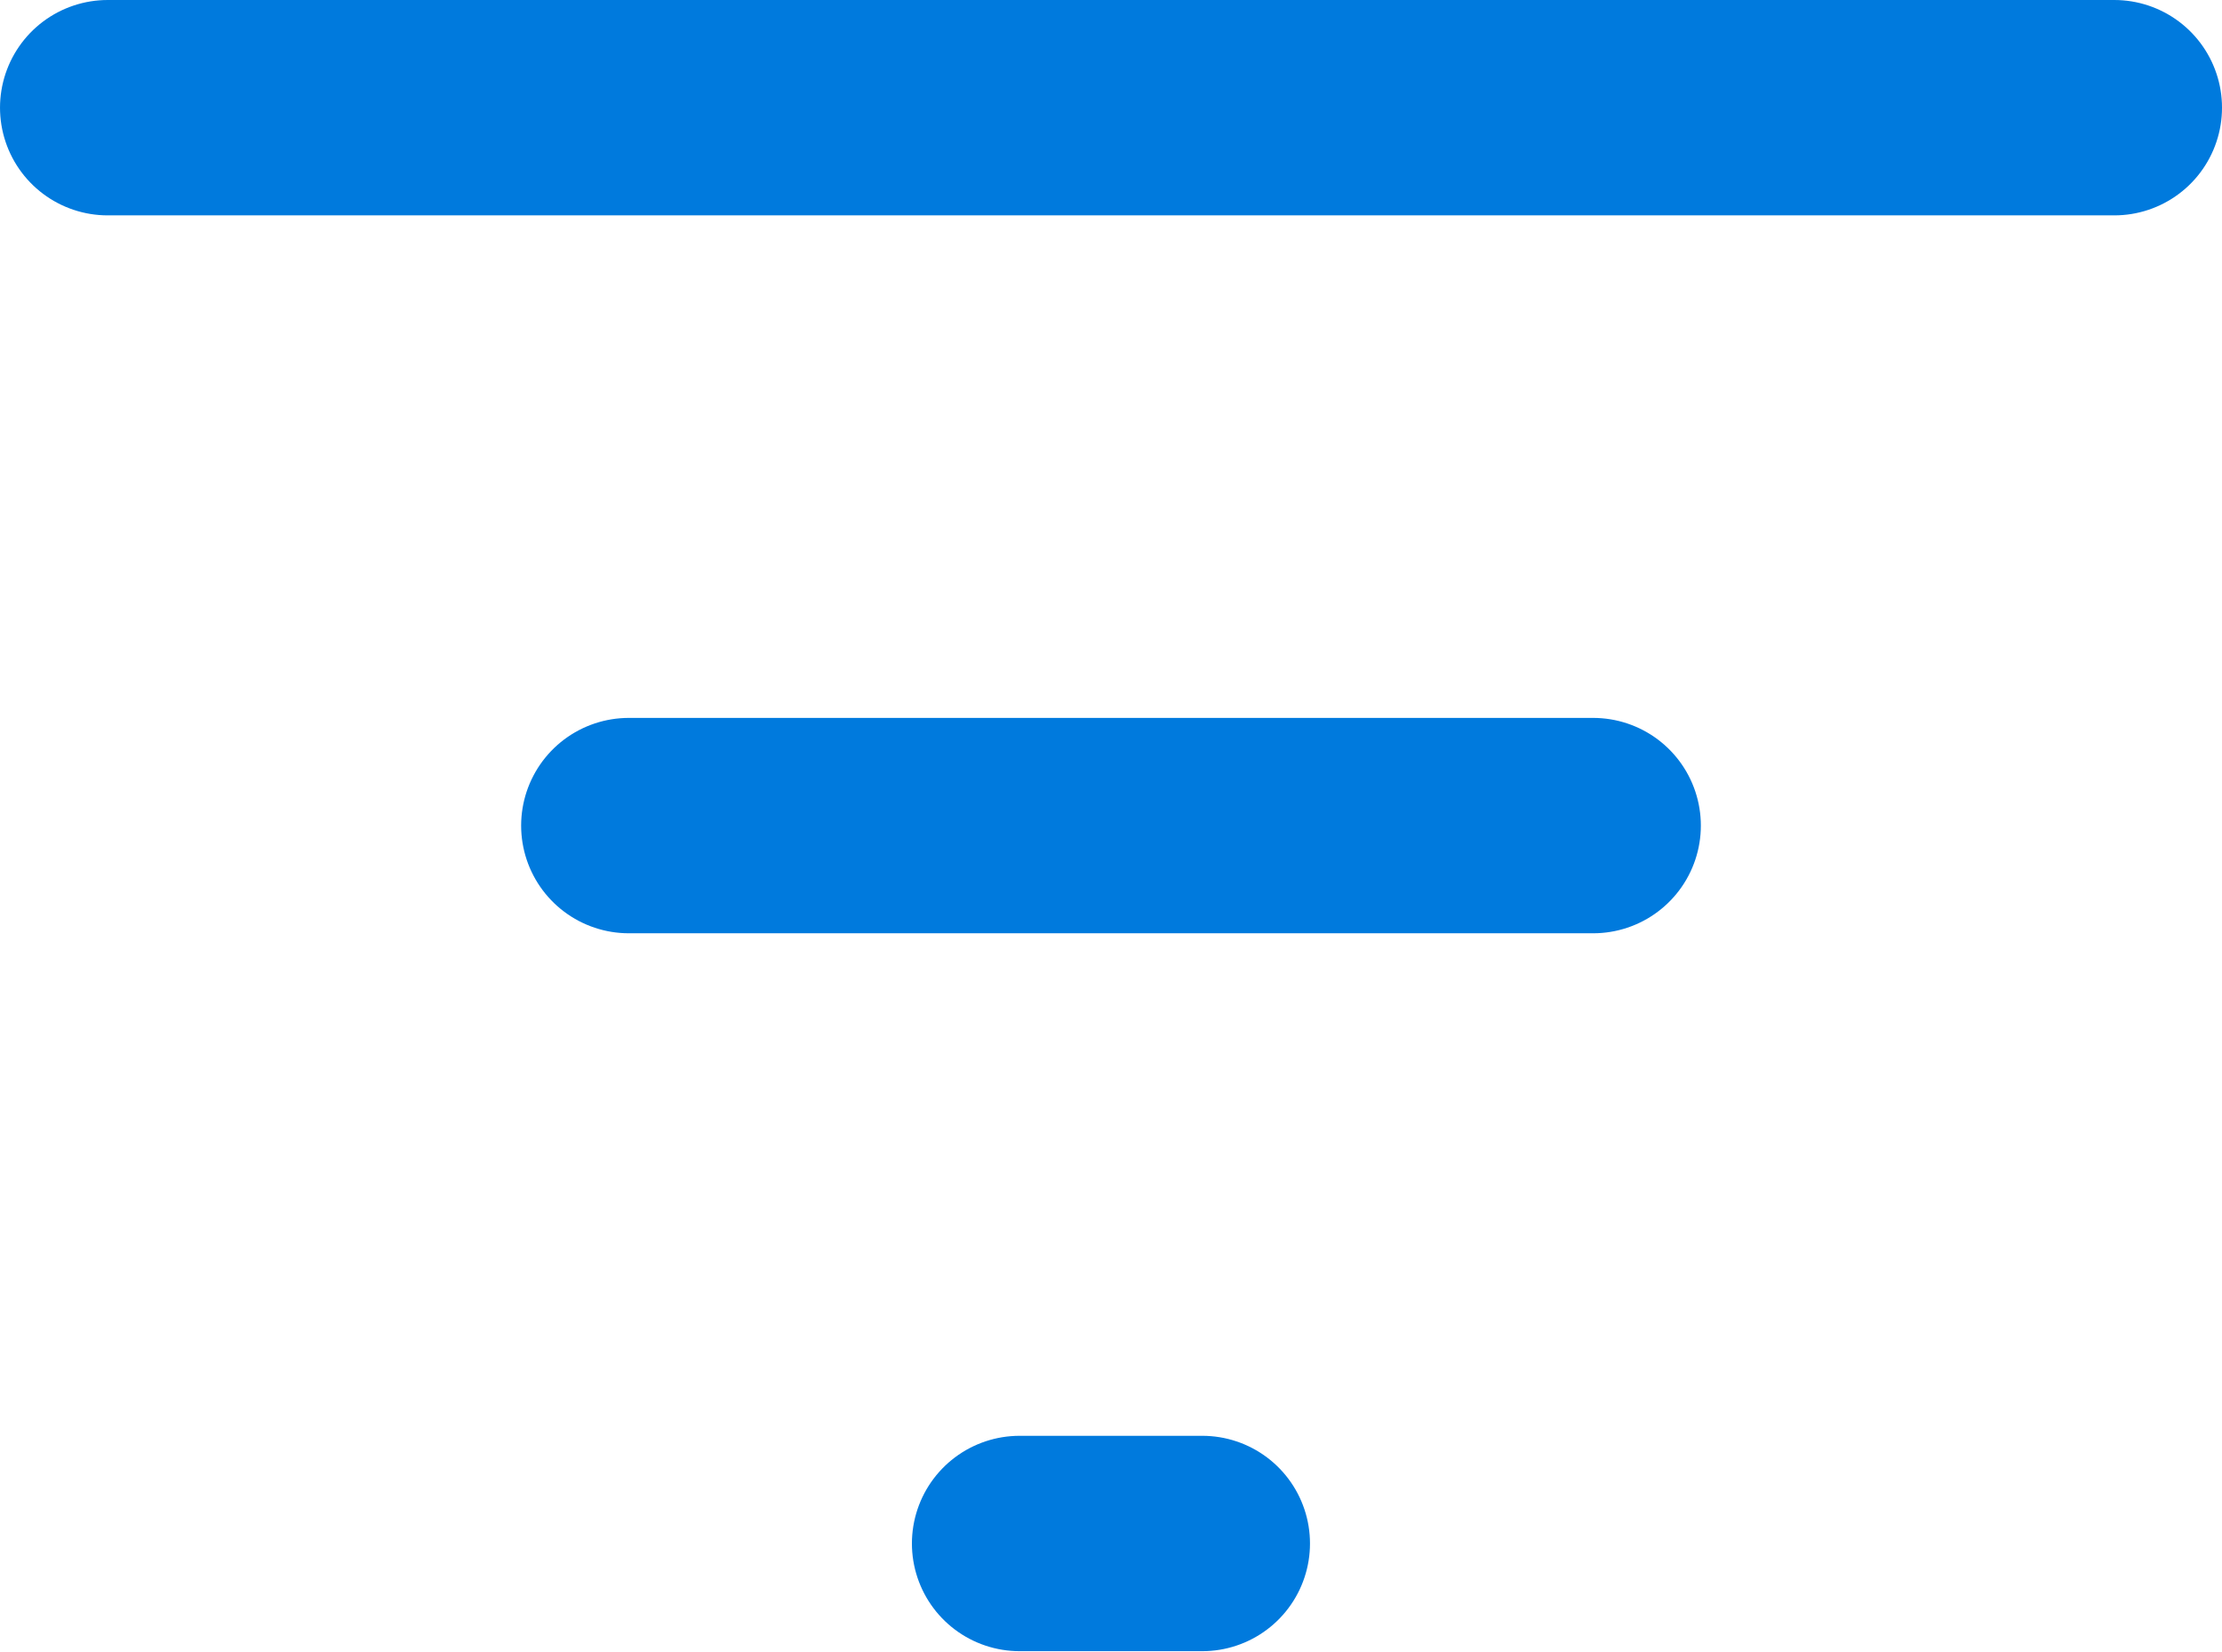
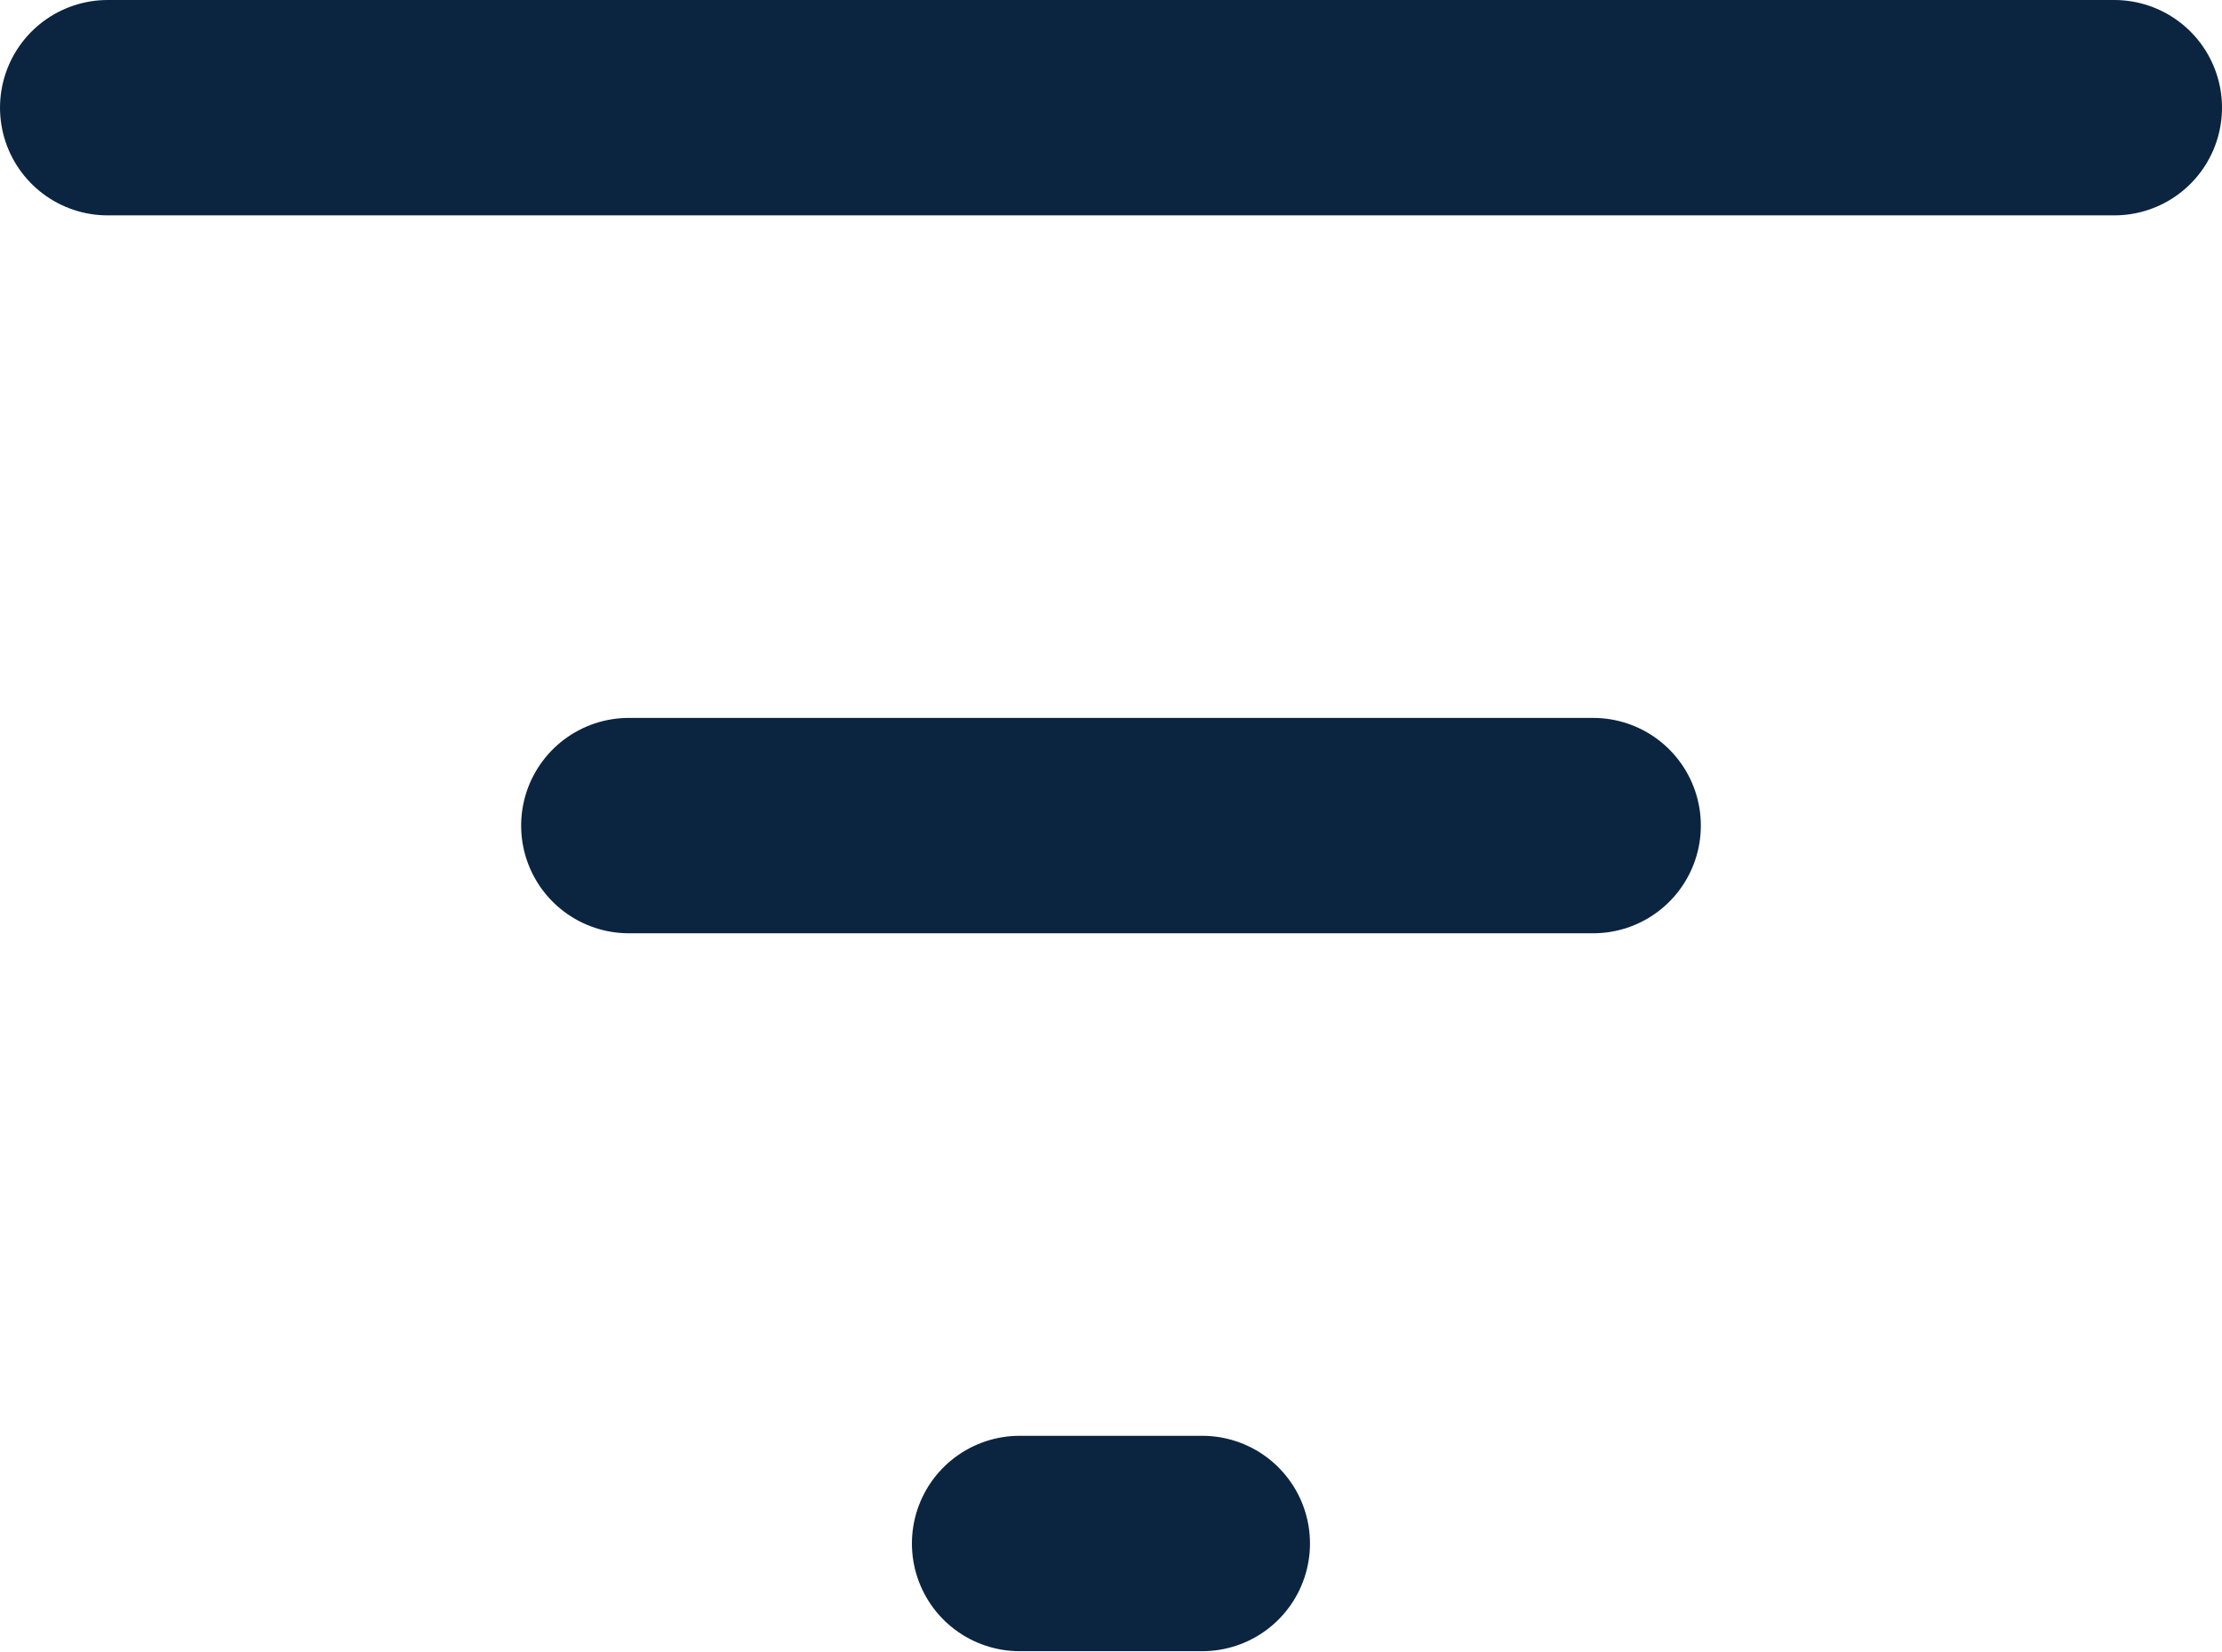
<svg xmlns="http://www.w3.org/2000/svg" width="15.473" height="11.5" viewBox="0 0 15.473 11.5">
  <defs>
-     <style>.a{fill:none;stroke:#007add;stroke-linecap:round;stroke-width:1.5px;}</style>
+     <style>.a{fill:none;stroke:#0b2540;stroke-linecap:round;stroke-width:1.5px;}</style>
  </defs>
  <g transform="translate(-1677.507 -149.884)">
    <path class="a" d="M3951.257,5953.634h13.973" transform="translate(-2273 -5803)" />
    <path class="a" d="M3951.257,5953.634h6.715" transform="translate(-2269.371 -5798)" />
    <path class="a" d="M3951.257,5953.634h1.272" transform="translate(-2266.65 -5793)" />
  </g>
</svg>
